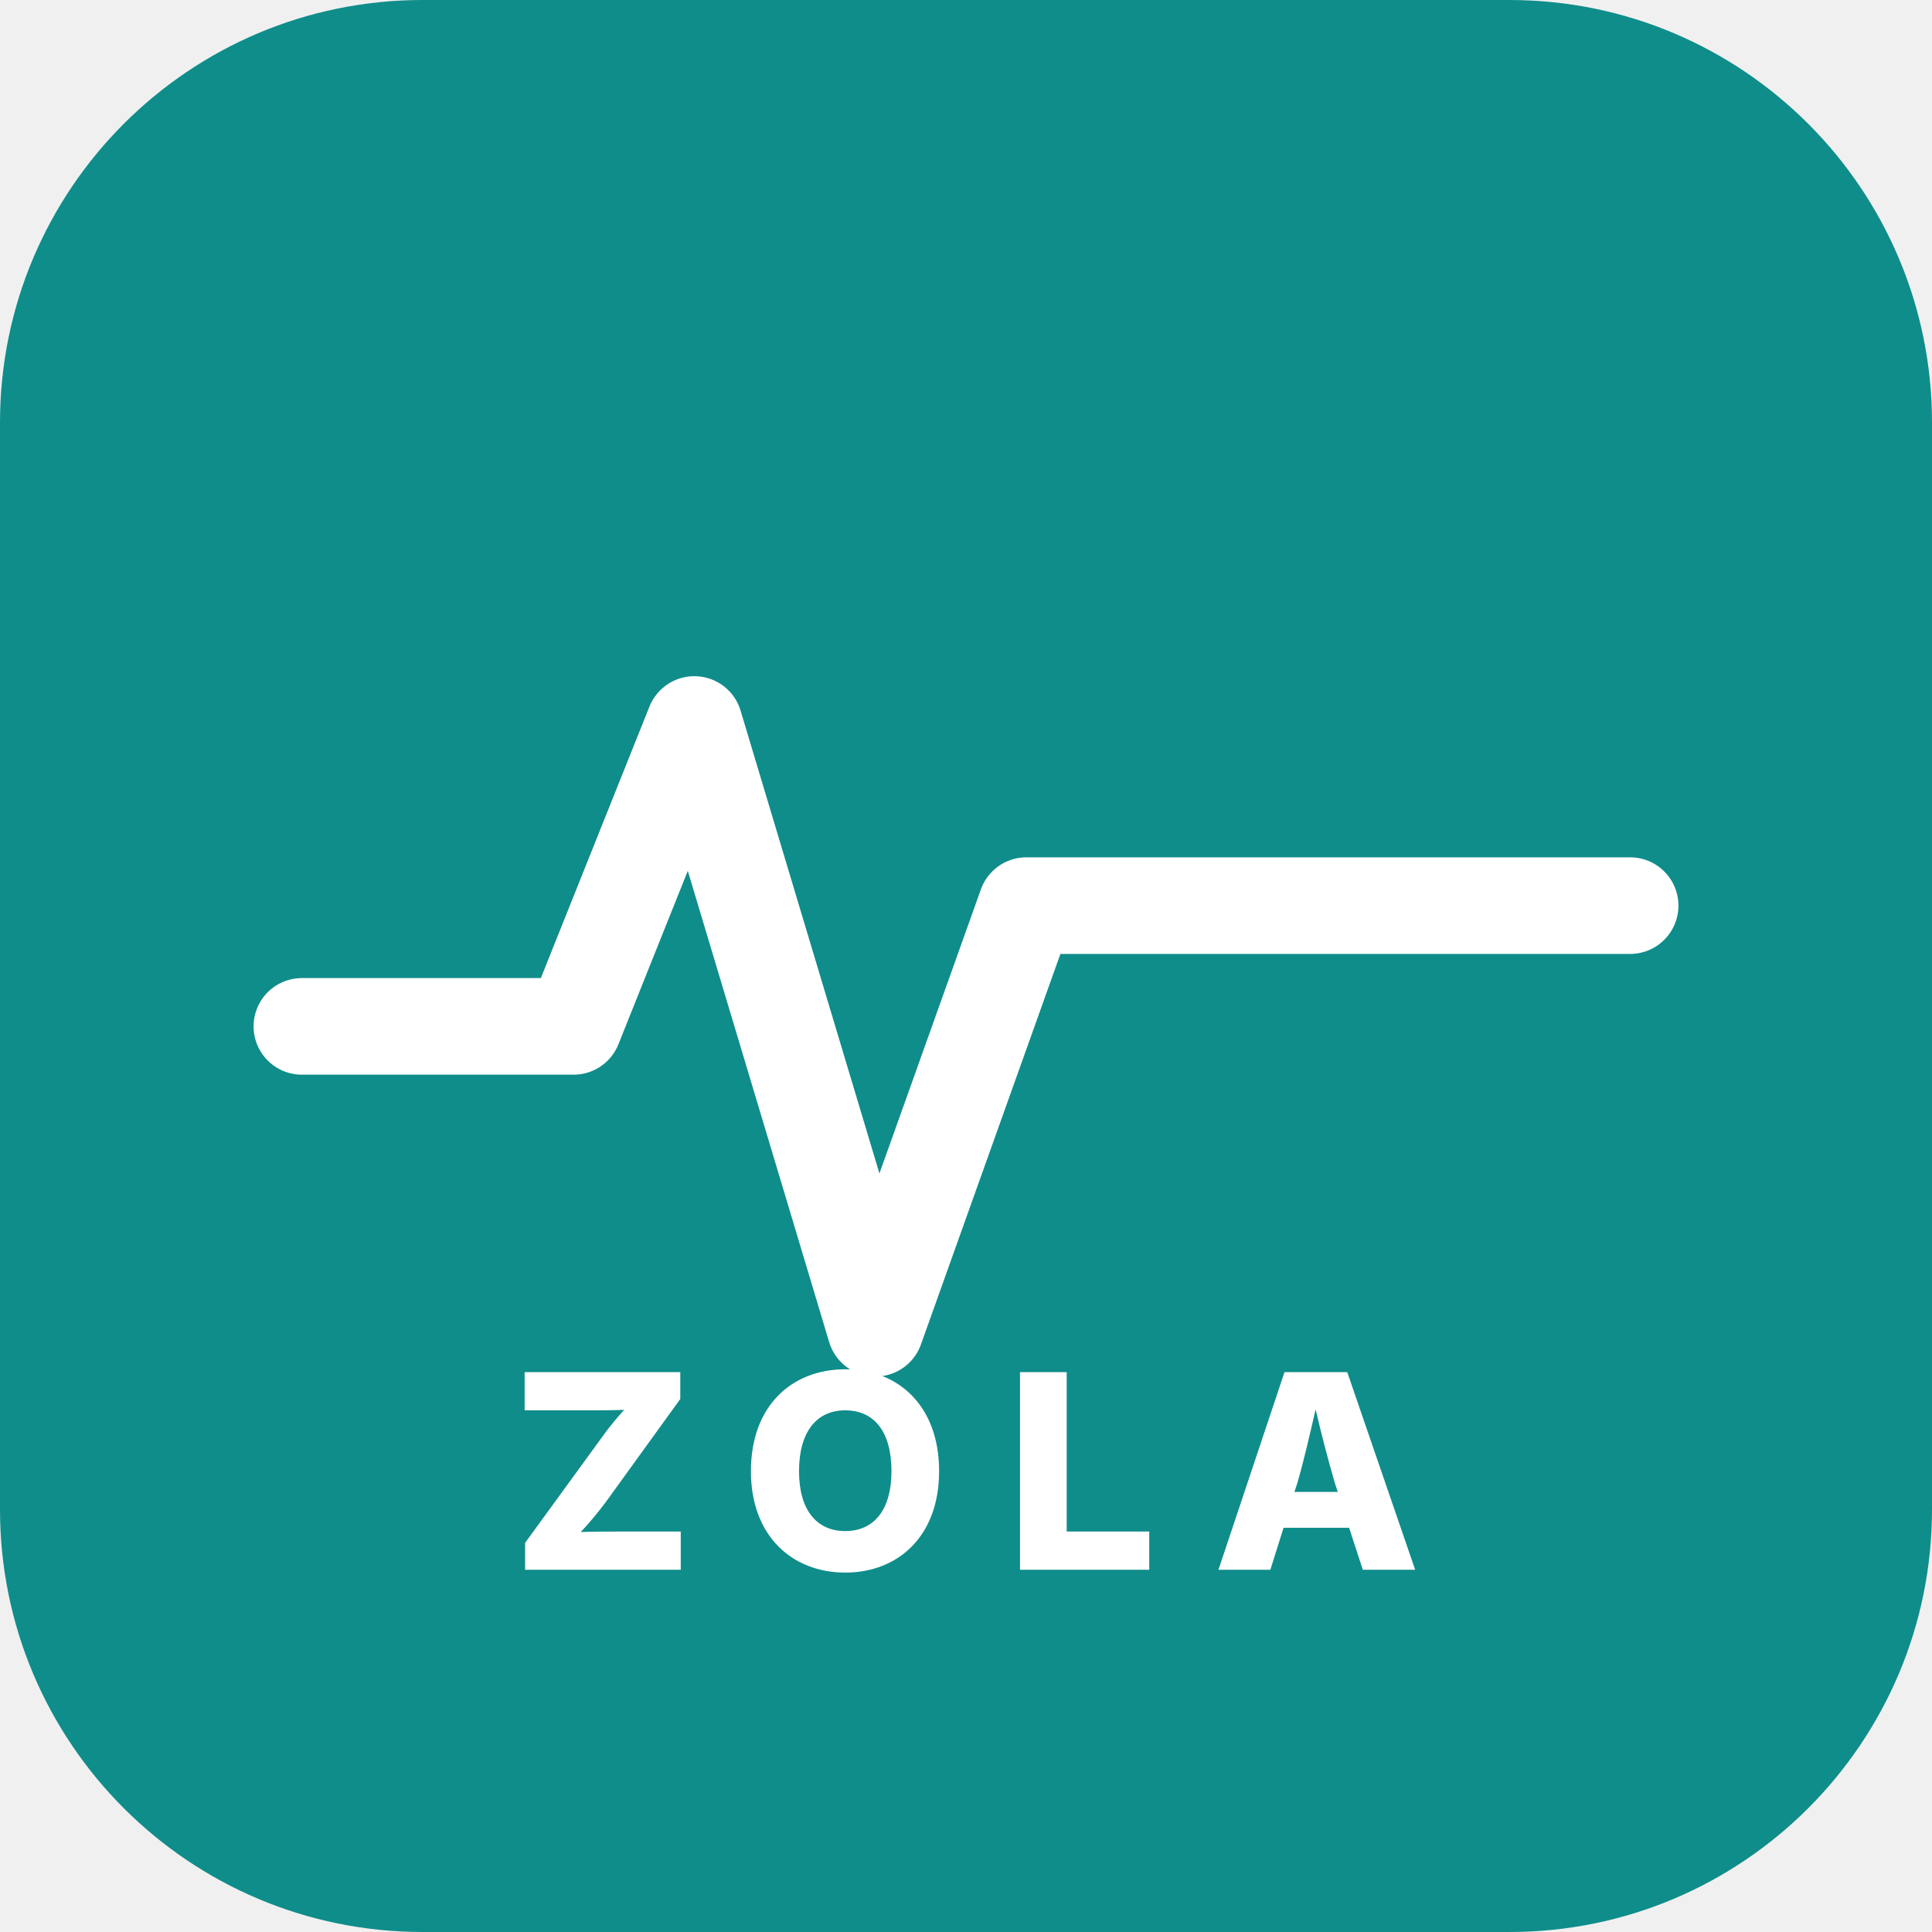
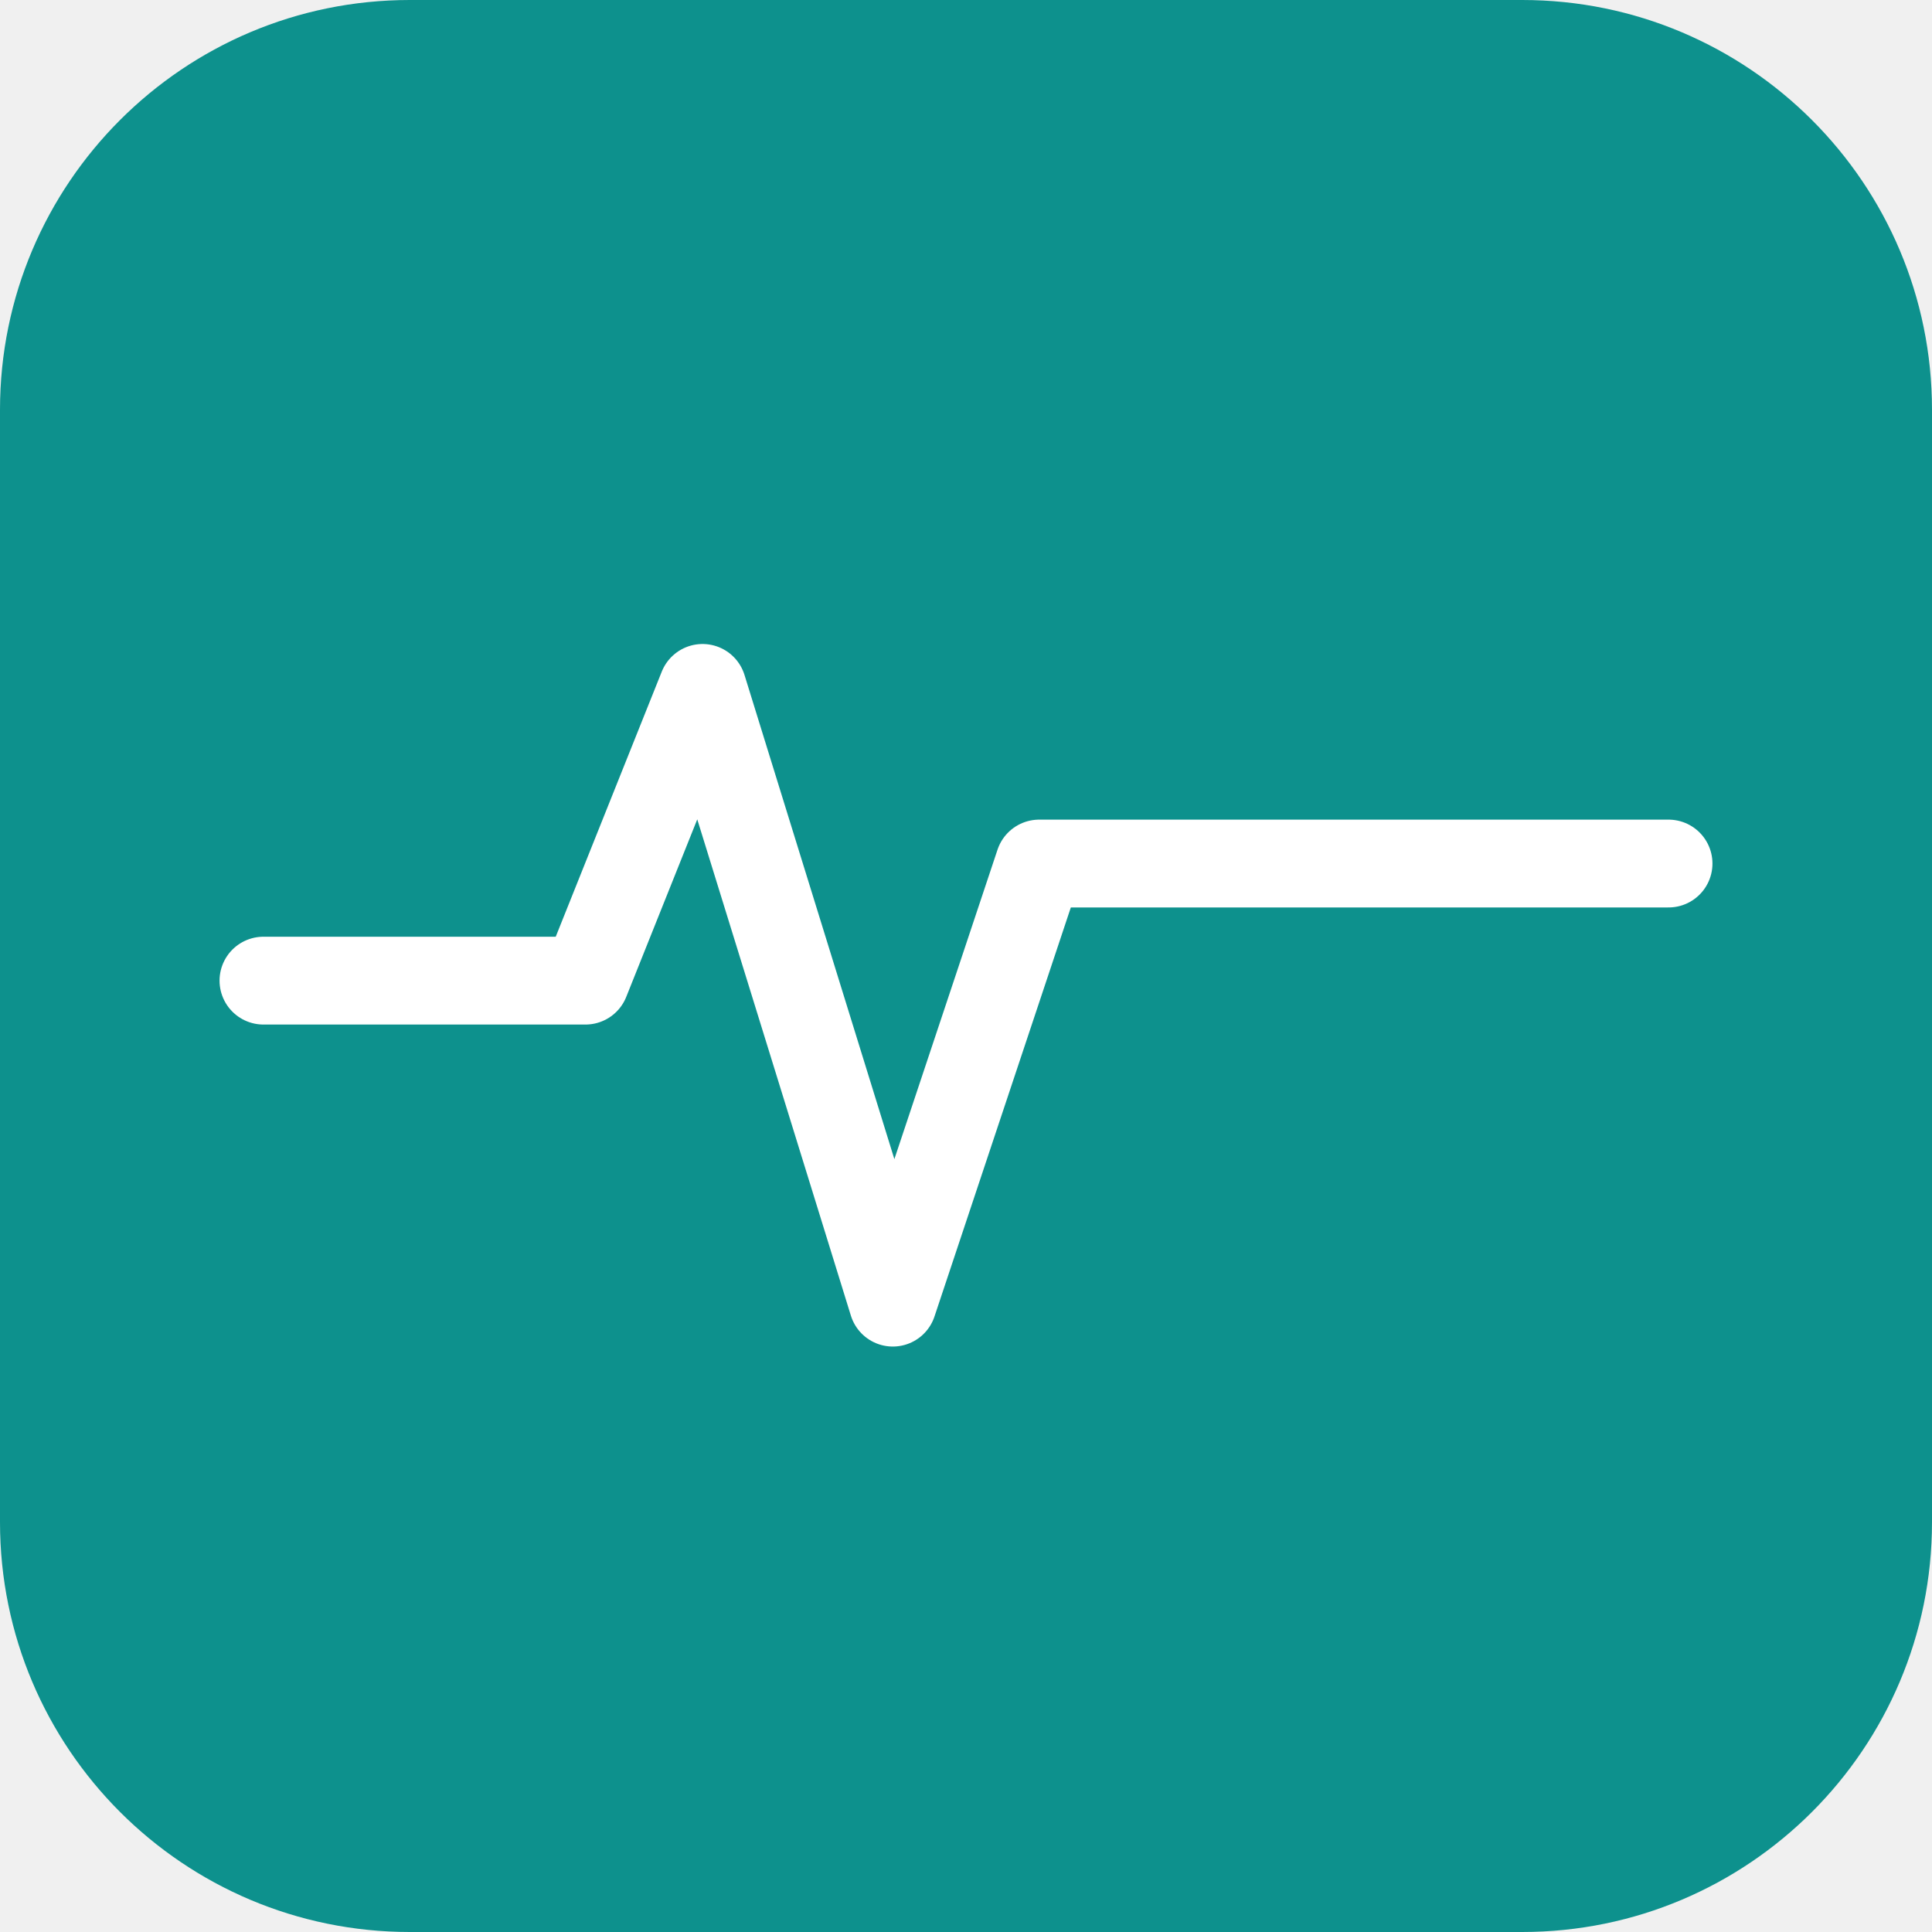
- <svg xmlns="http://www.w3.org/2000/svg" viewBox="0 0 64 64" fill="none">
-   <rect width="64" height="64" rx="14" fill="#0F8D8A" />
-   <path d="M10 34h9l4-10 6 20 5-14h20" stroke="#fff" stroke-width="3.2" stroke-linecap="round" stroke-linejoin="round" />
-   <text x="32" y="52" text-anchor="middle" fill="#fff" font-family="Inter, system-ui, sans-serif" font-size="9" font-weight="800" letter-spacing="1.8">ZOLA</text>
+ <svg xmlns="http://www.w3.org/2000/svg" viewBox="0 0 132 132" fill="none">
+   <rect width="132" height="132" rx="28" fill="#0D918D" />
+   <path d="M18 67h22l8-20 13 42 10-30h43" stroke="#fff" stroke-width="6" stroke-linecap="round" stroke-linejoin="round" />
</svg>
